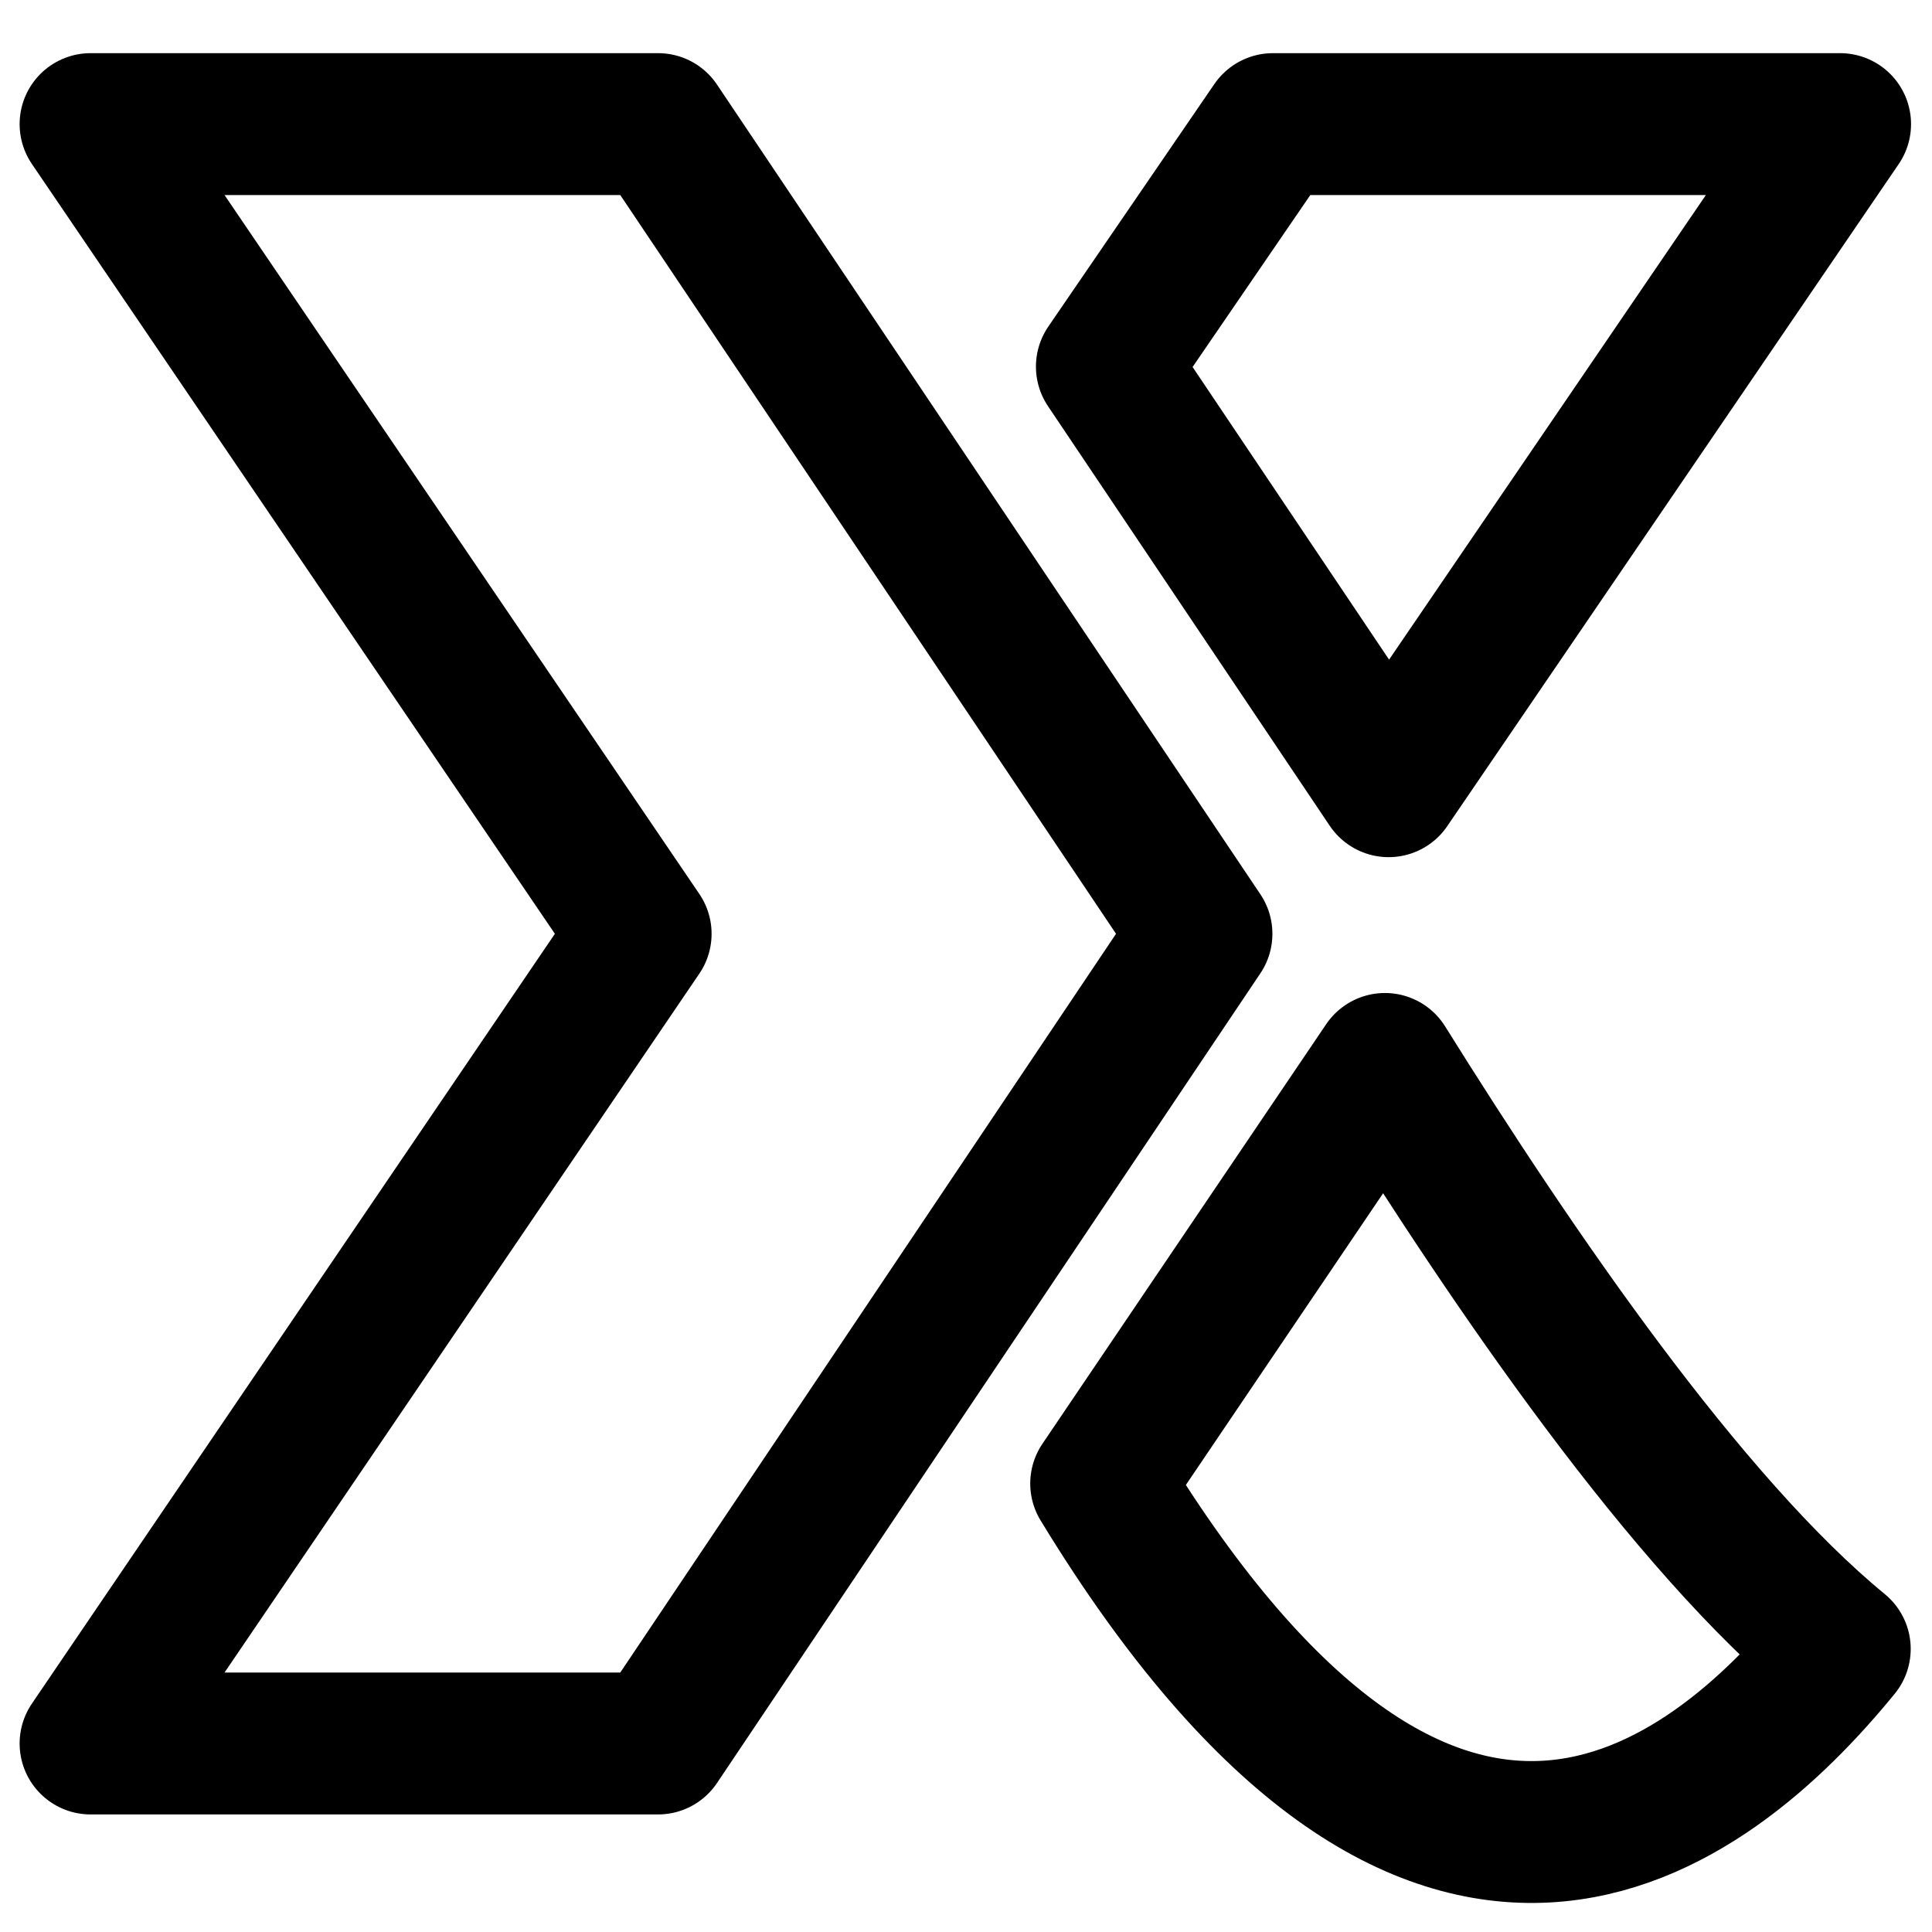
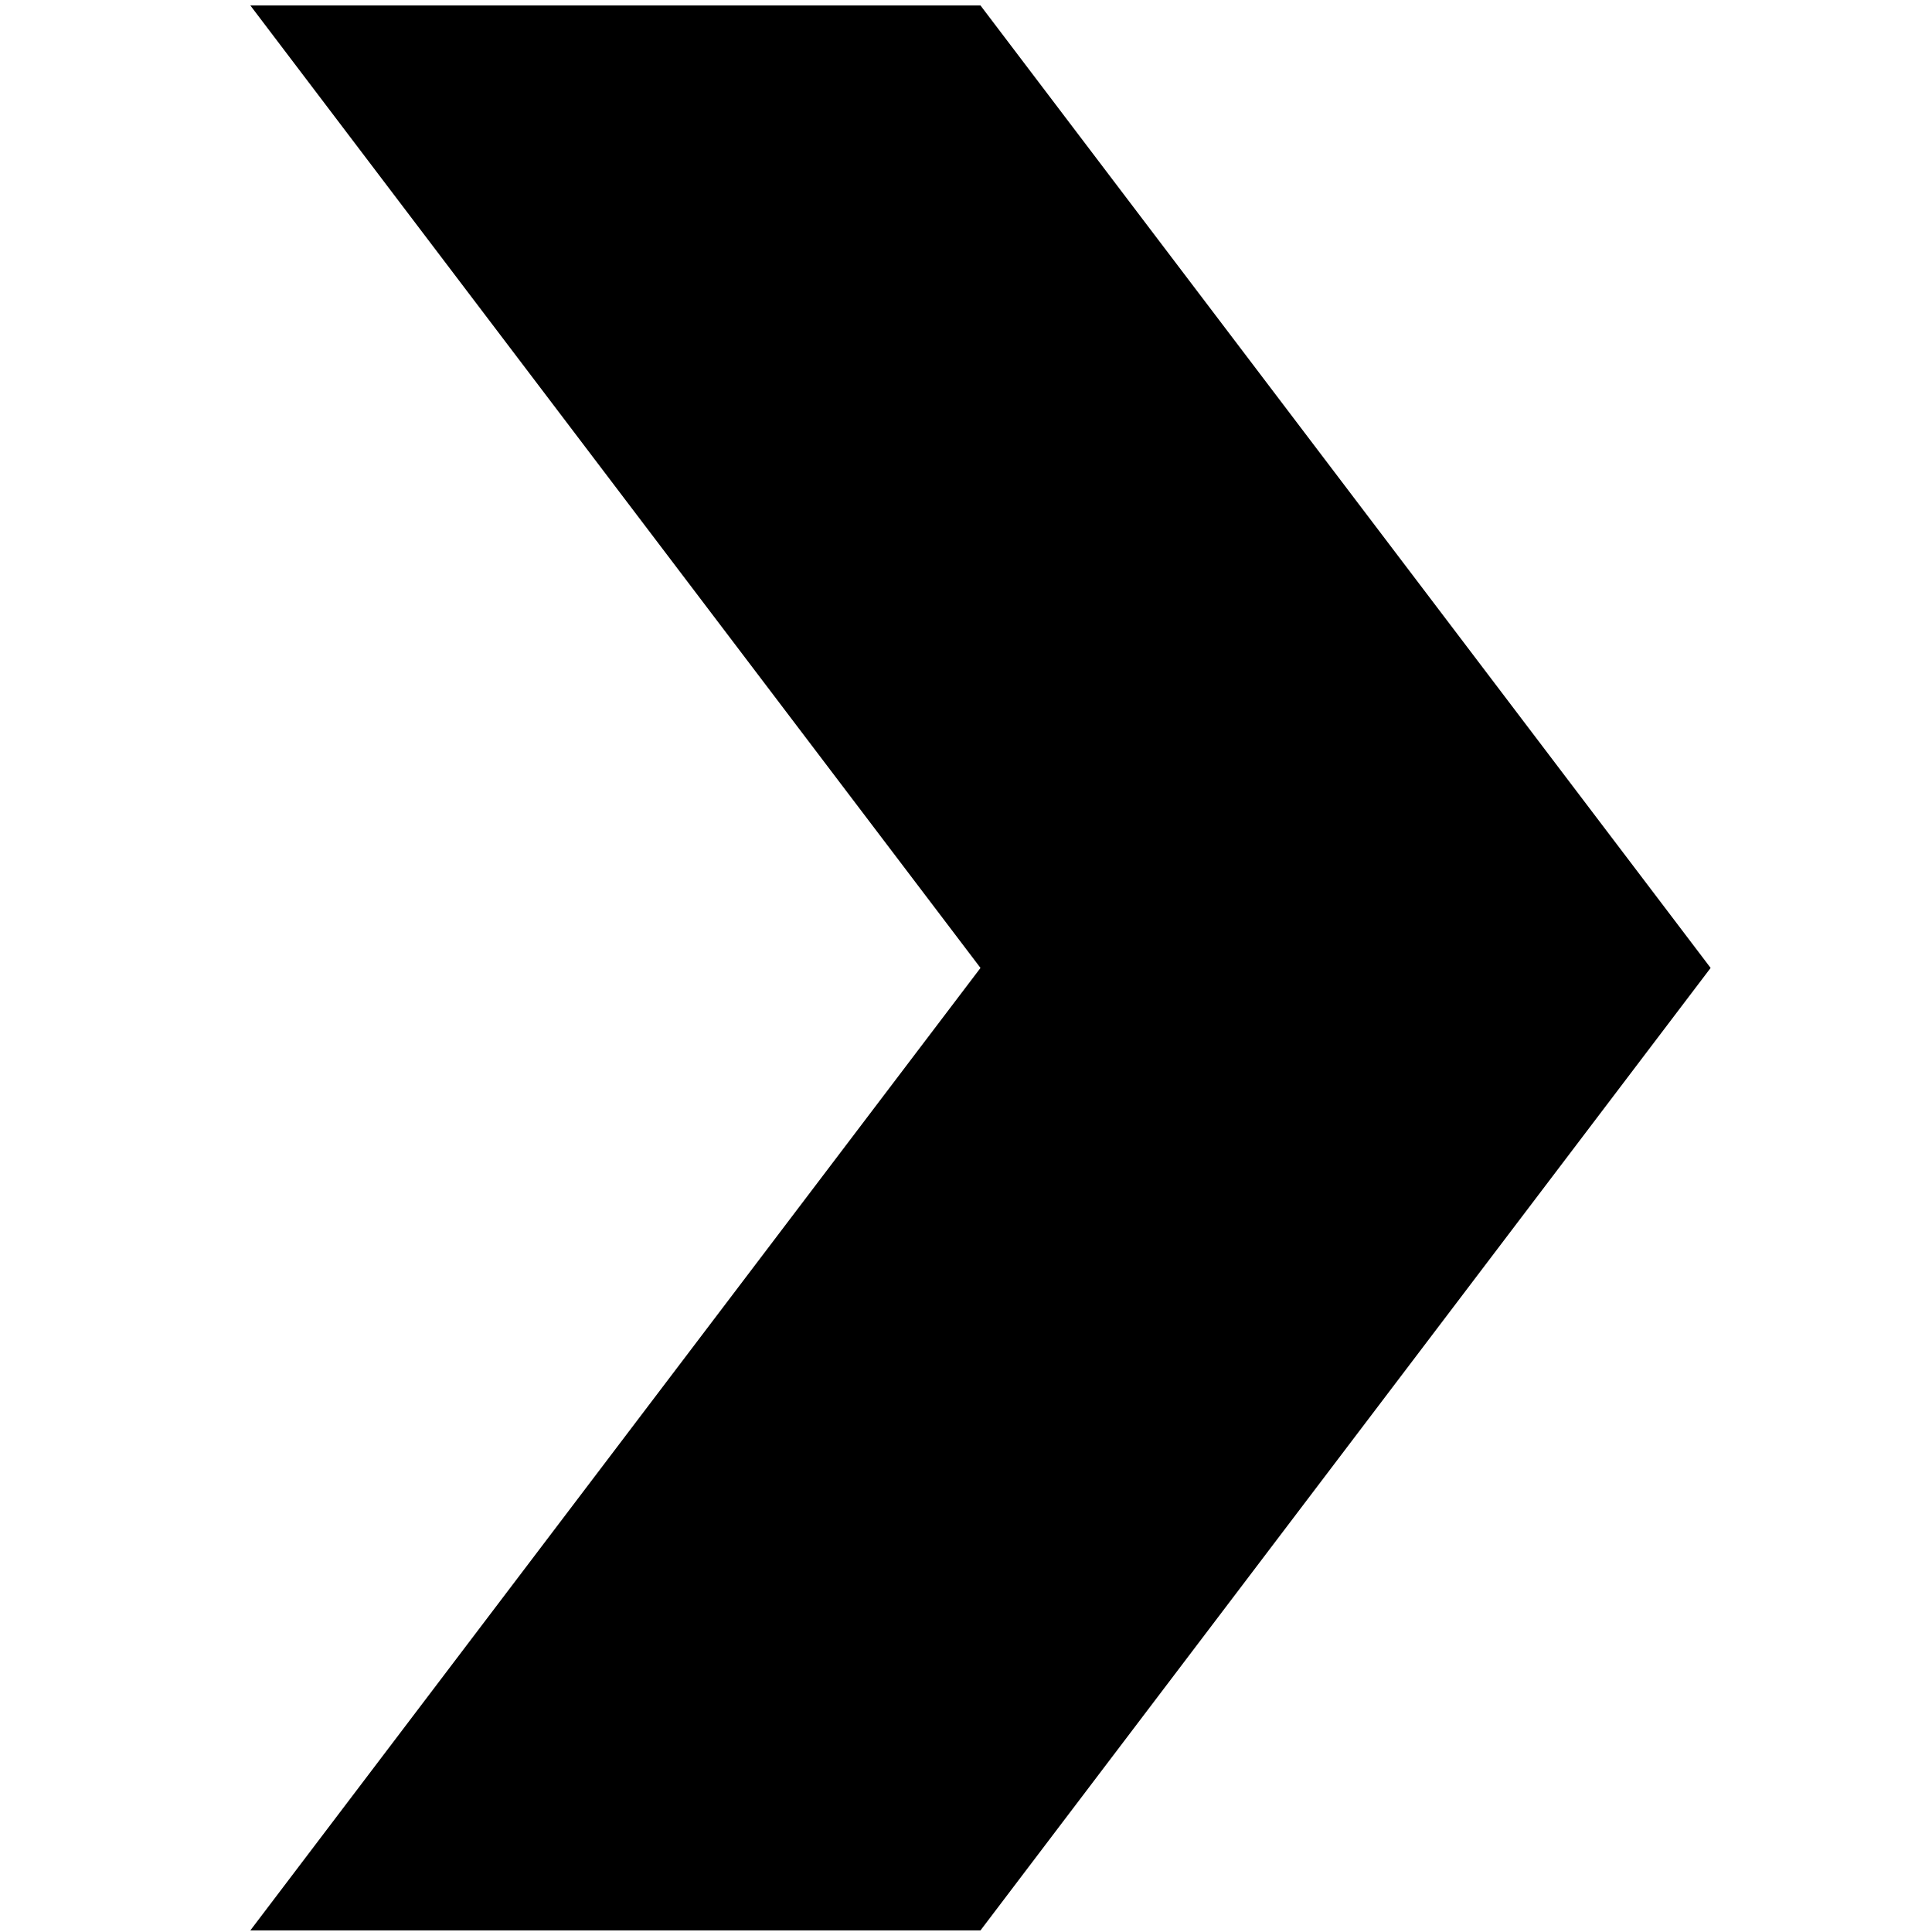
- <svg xmlns="http://www.w3.org/2000/svg" width="24" height="24" fill="none" stroke="#000" stroke-linejoin="round" stroke-width="12" viewBox="0 0 5.76 5.76">
-   <path d="M.27.37h1.692l1.62 2.414-1.62 2.414H.27L1.91 2.784Zm3.87 1.974L3.3 1.093 3.795.37h1.691Zm-.011.828c.387.62.9 1.37 1.356 1.744-.392.48-1.209 1.137-2.202-.493Z" style="stroke-width:.423" />
+ <svg xmlns="http://www.w3.org/2000/svg" width="24" height="24" viewBox="0 0 24 24">
+   <path fill="#e5a00d" d="M12.18.068H3.11l9.07 11.956L3.11 23.98h9.07l9.07-11.956z" style="fill:#000;fill-opacity:1;stroke-width:.073" />
</svg>
